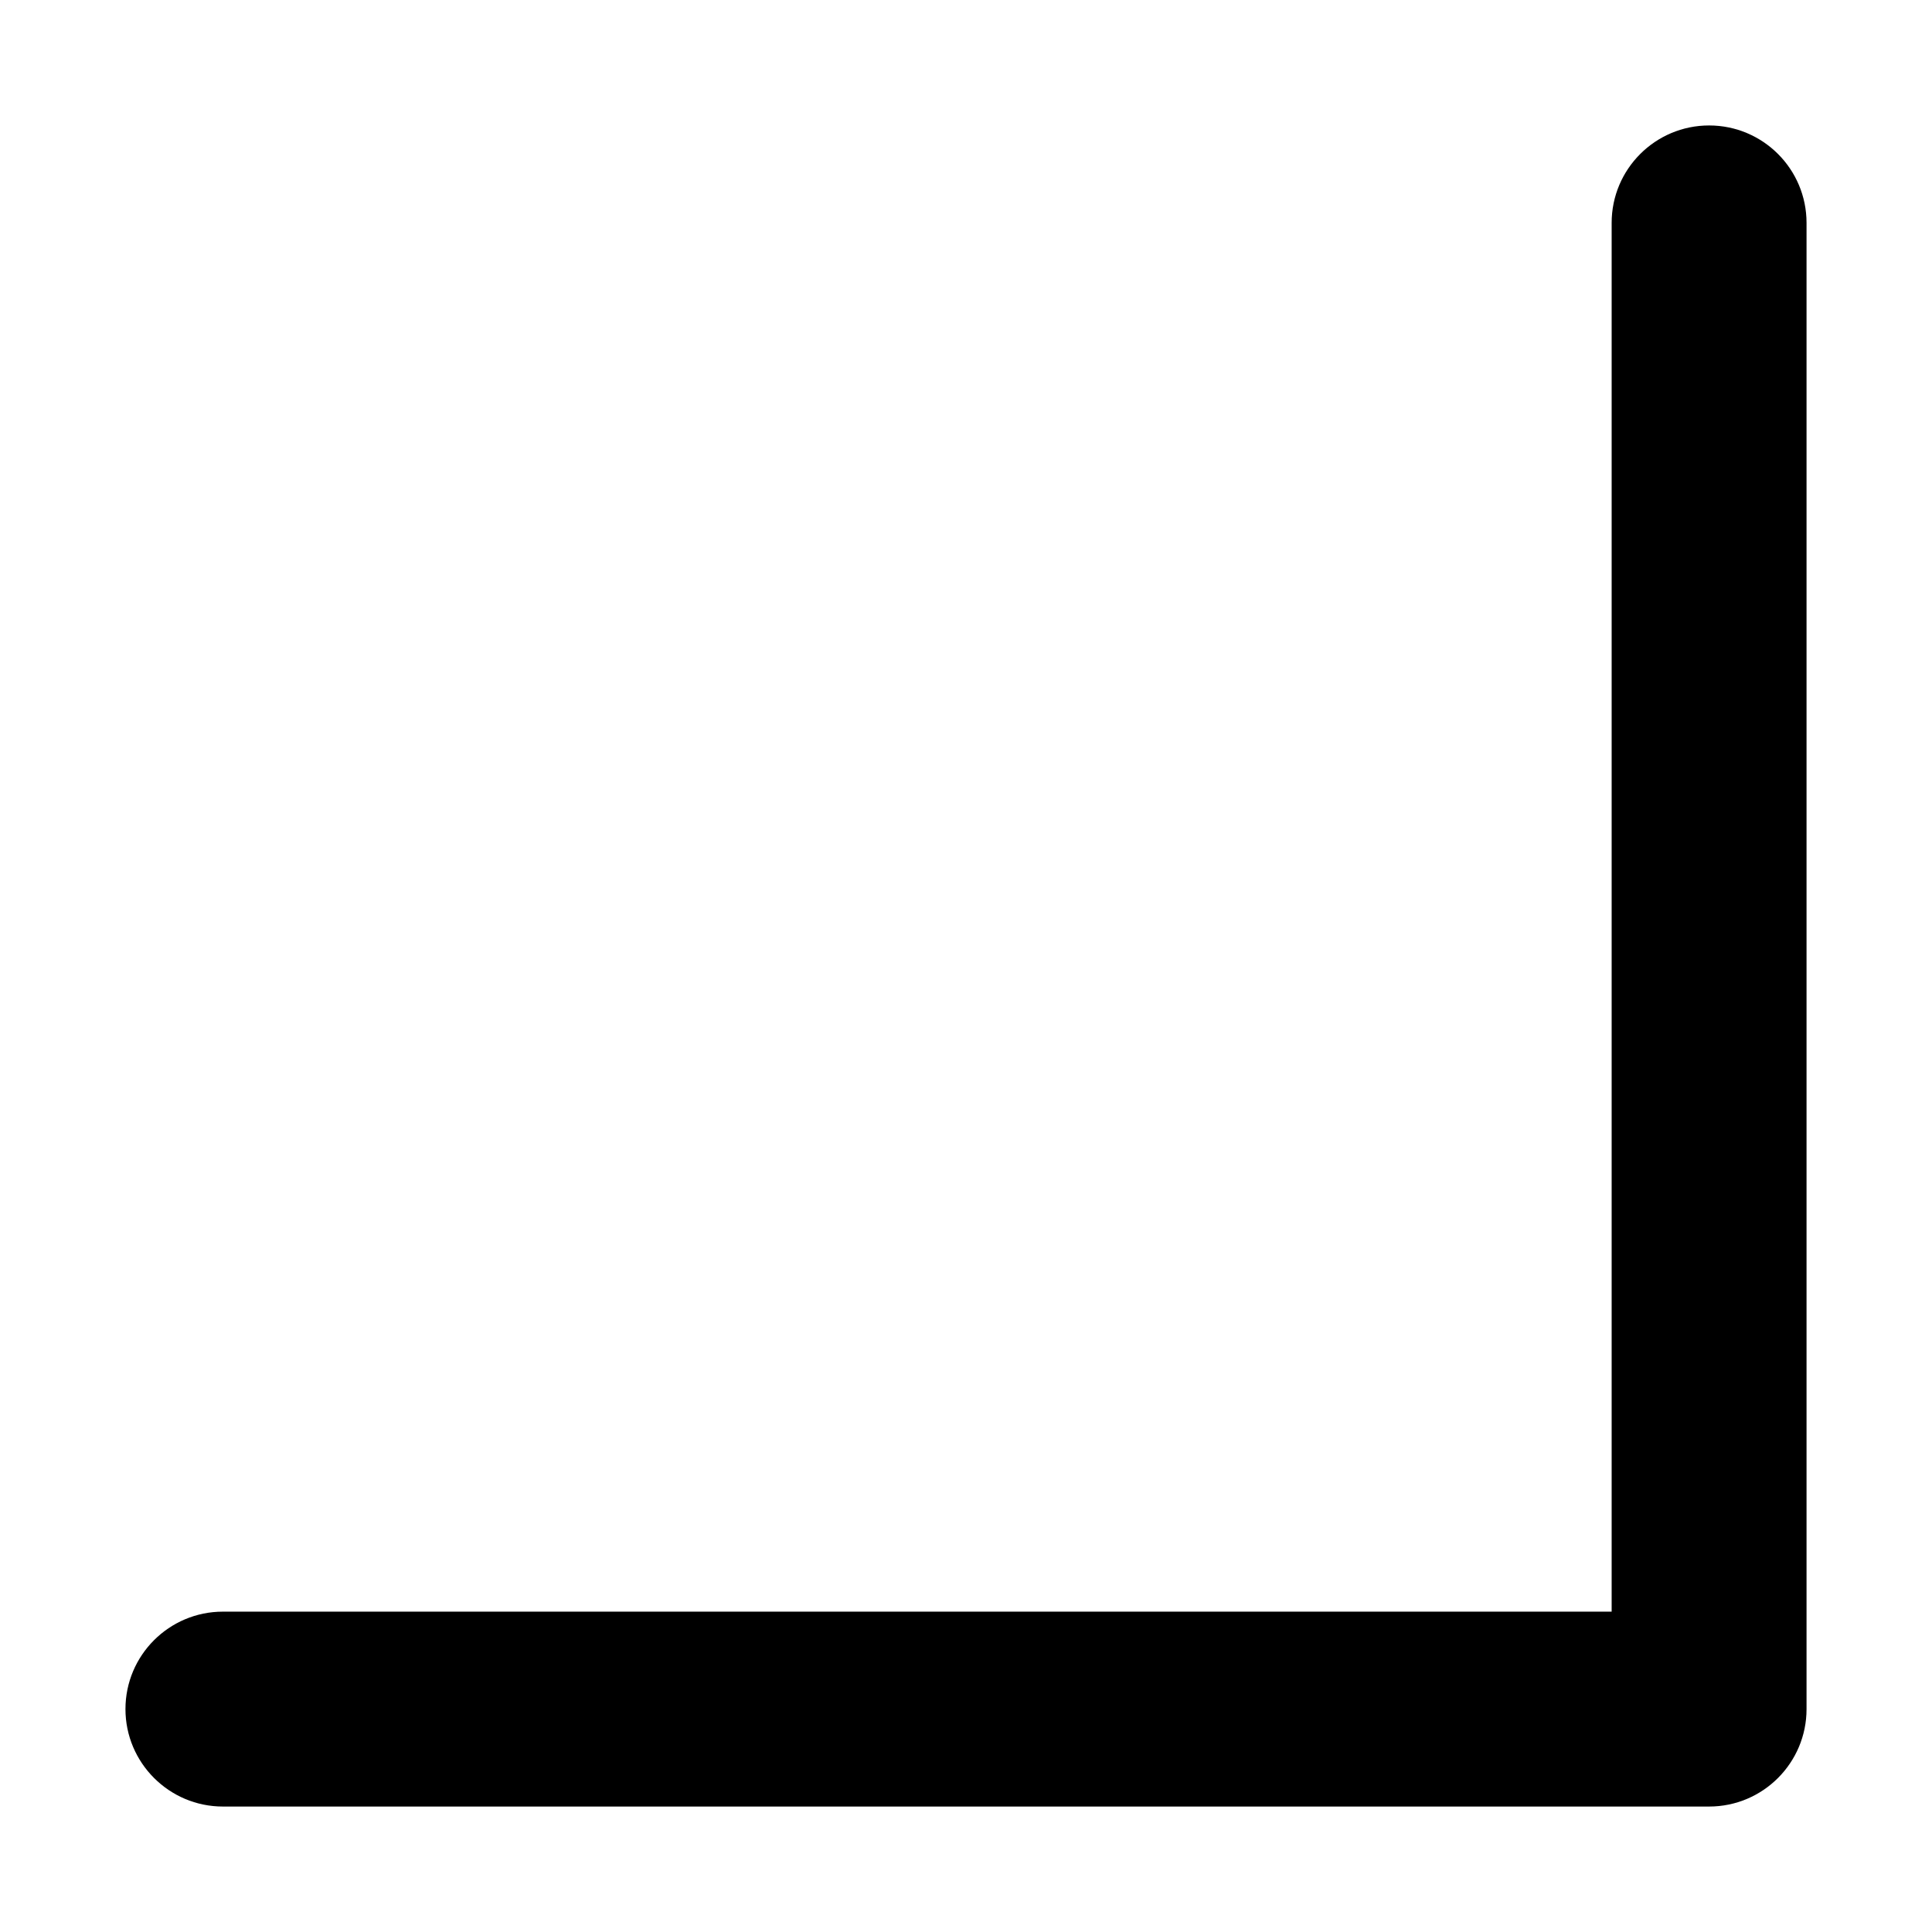
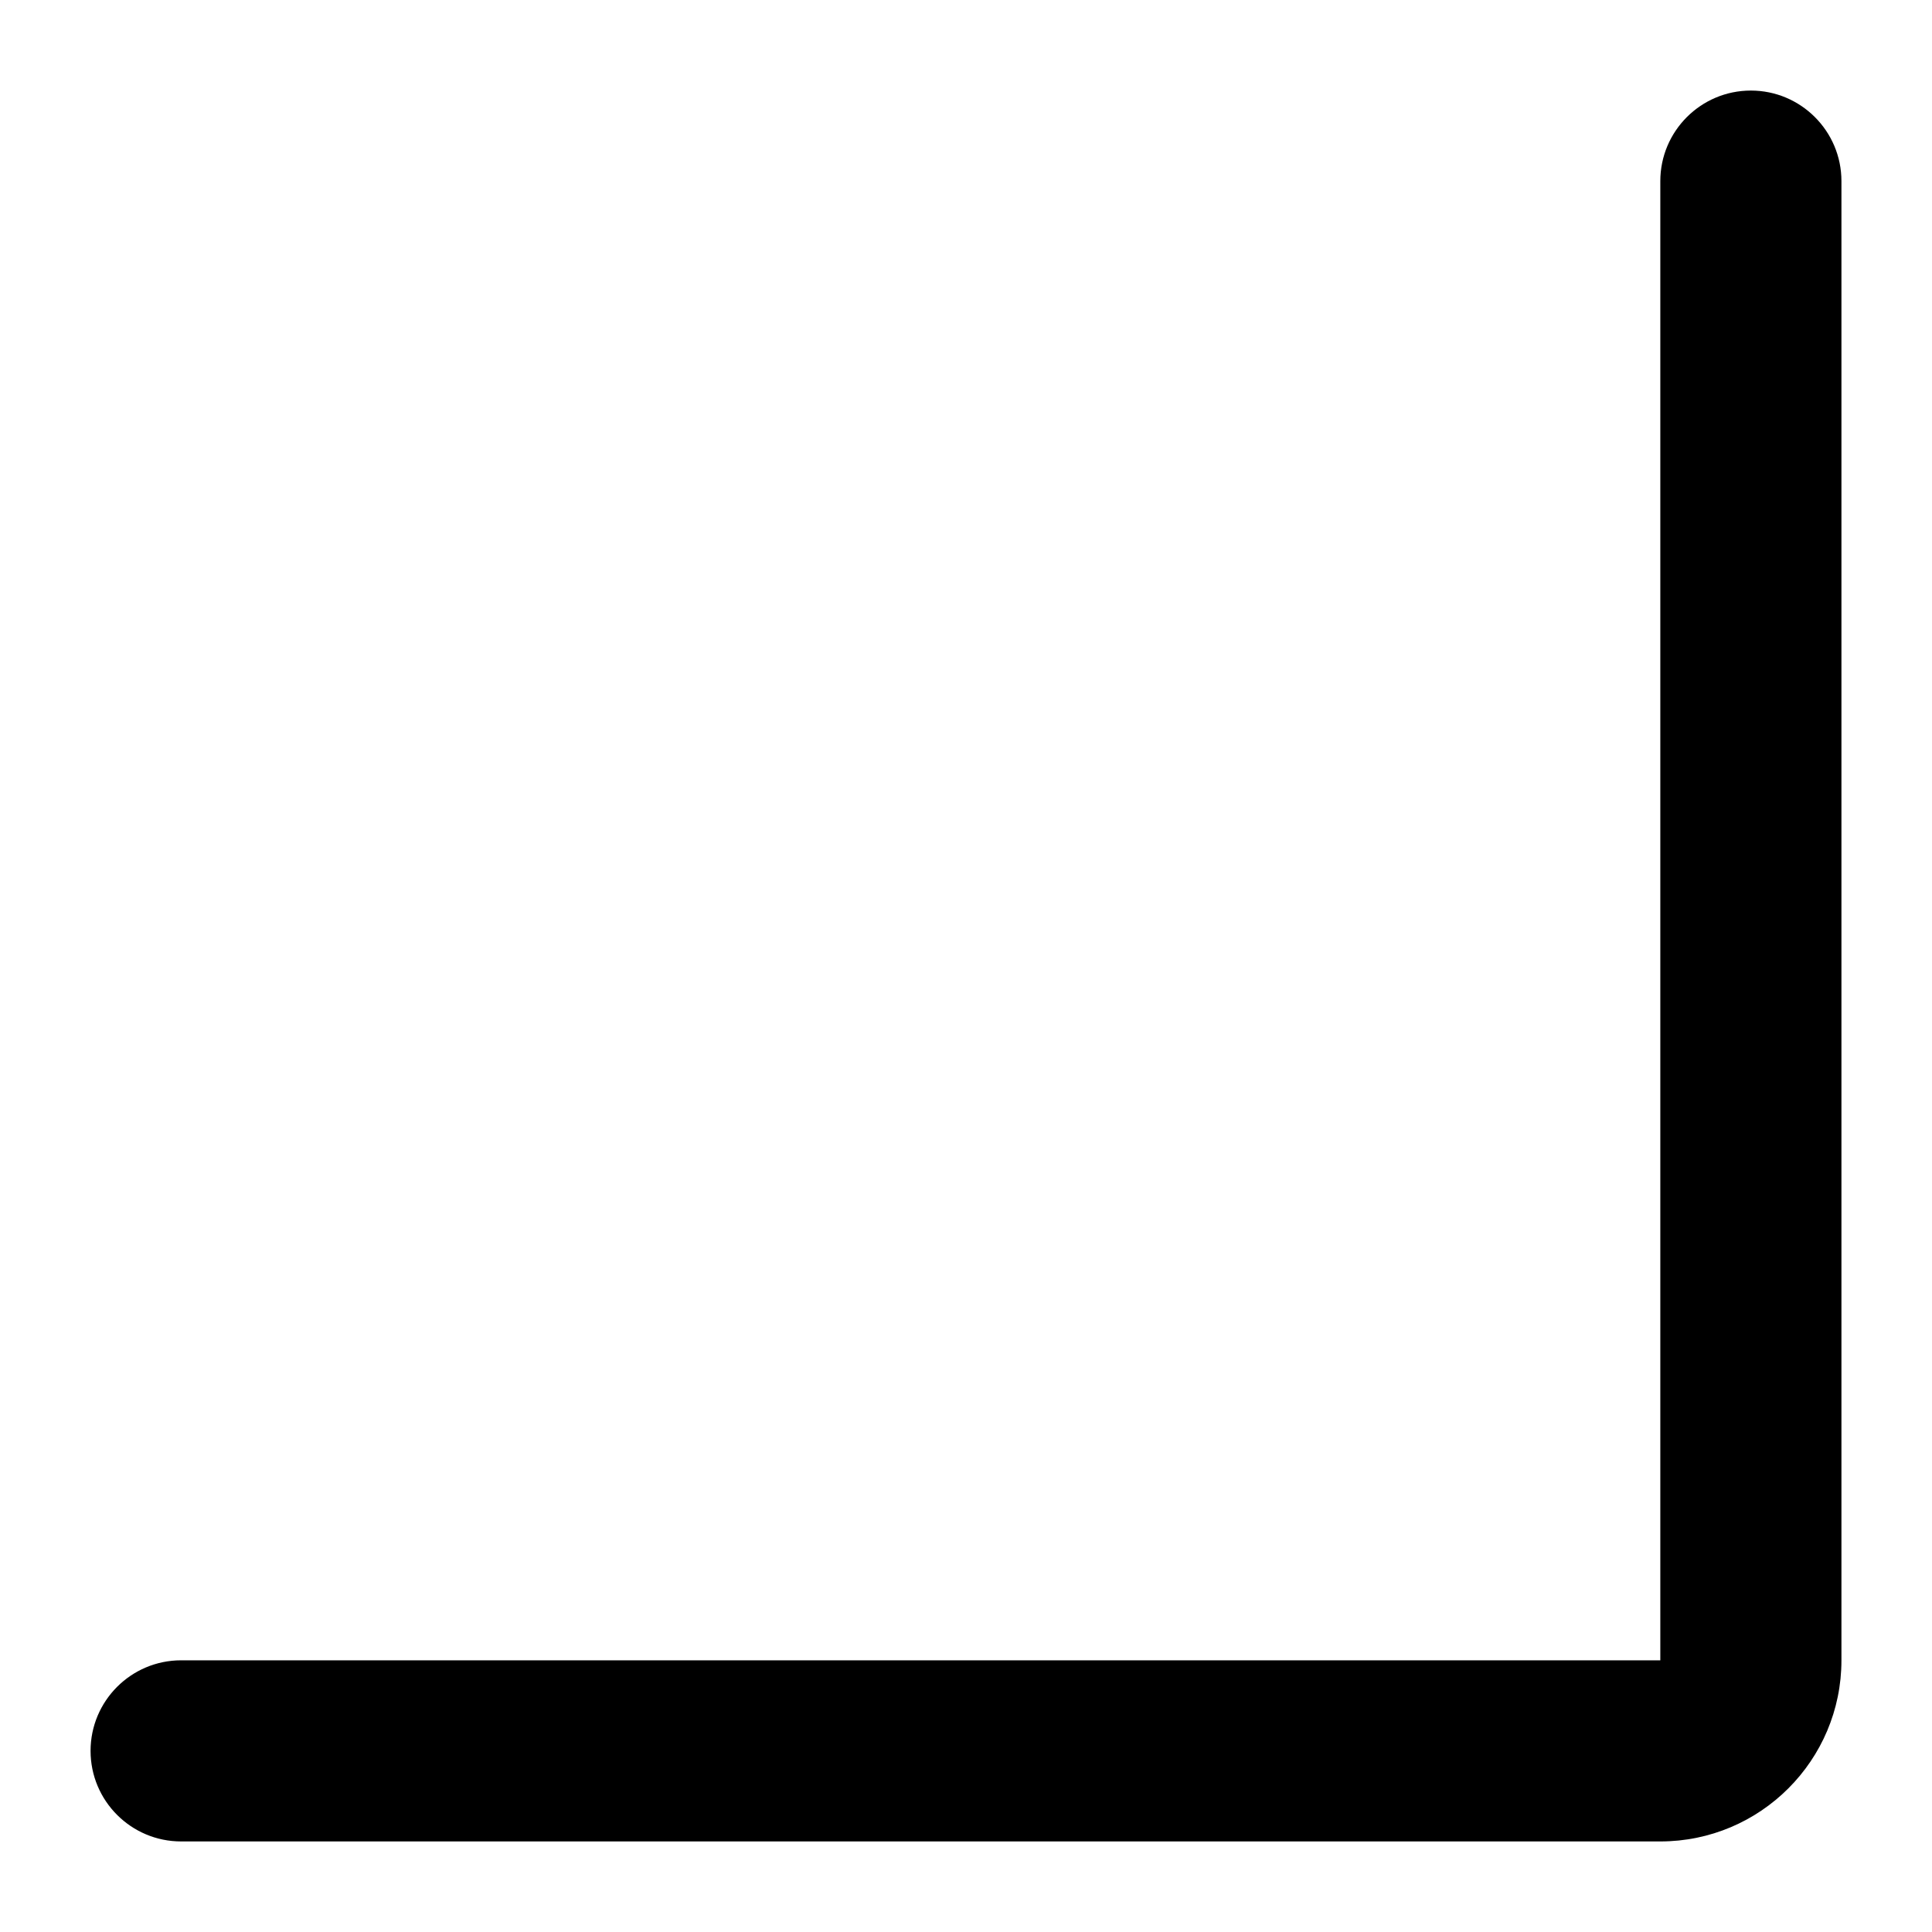
<svg xmlns="http://www.w3.org/2000/svg" width="16" height="16" viewBox="0 0 16 16">
-   <path d="M14.154 1.039C14.6 1.039 14.961 1.4 14.961 1.846V14.154C14.961 14.599 14.6 14.961 14.154 14.961H1.846C1.401 14.961 1.039 14.599 1.039 14.154C1.039 13.708 1.401 13.347 1.846 13.347H13.347V1.846C13.347 1.4 13.709 1.039 14.154 1.039Z" />
+   <path d="M14.5 0.75C14.914 0.75 15.25 1.086 15.25 1.5V13.75C15.25 14.578 14.578 15.25 13.75 15.25H1.5C1.086 15.25 0.75 14.914 0.75 14.5C0.75 14.086 1.086 13.75 1.5 13.75H13.75V1.5C13.75 1.086 14.086 0.75 14.5 0.75Z" />
</svg>
